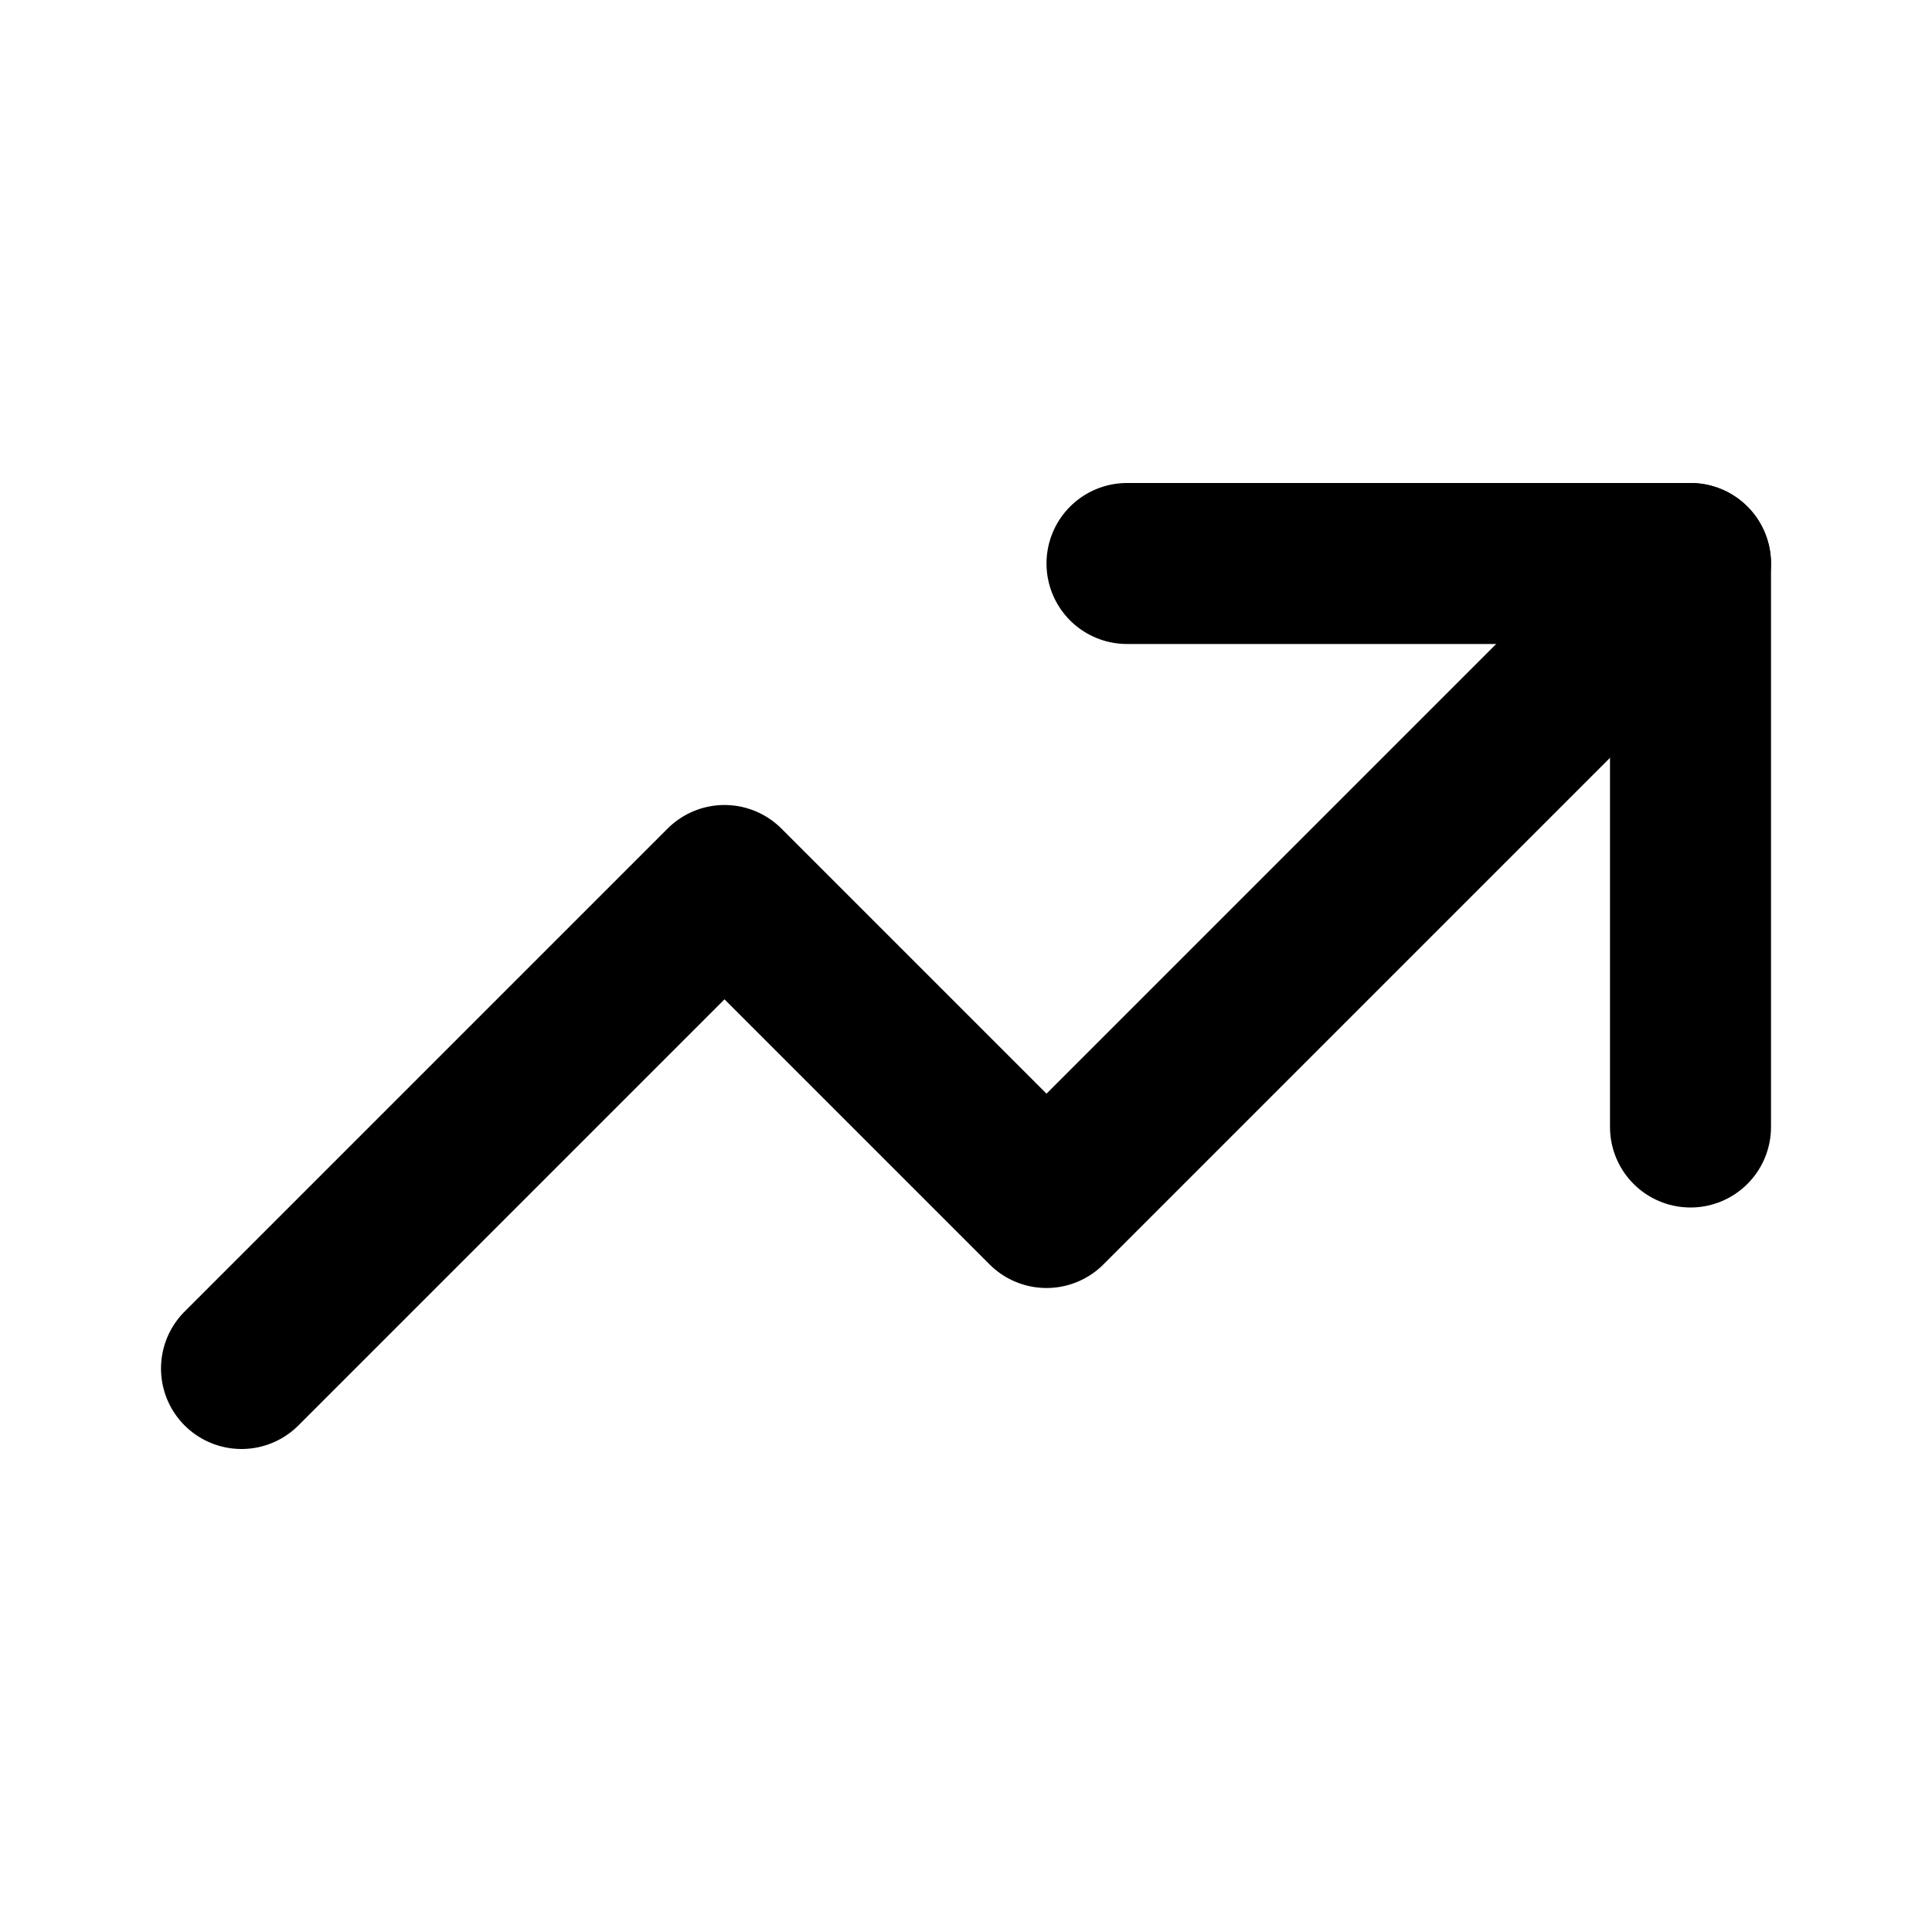
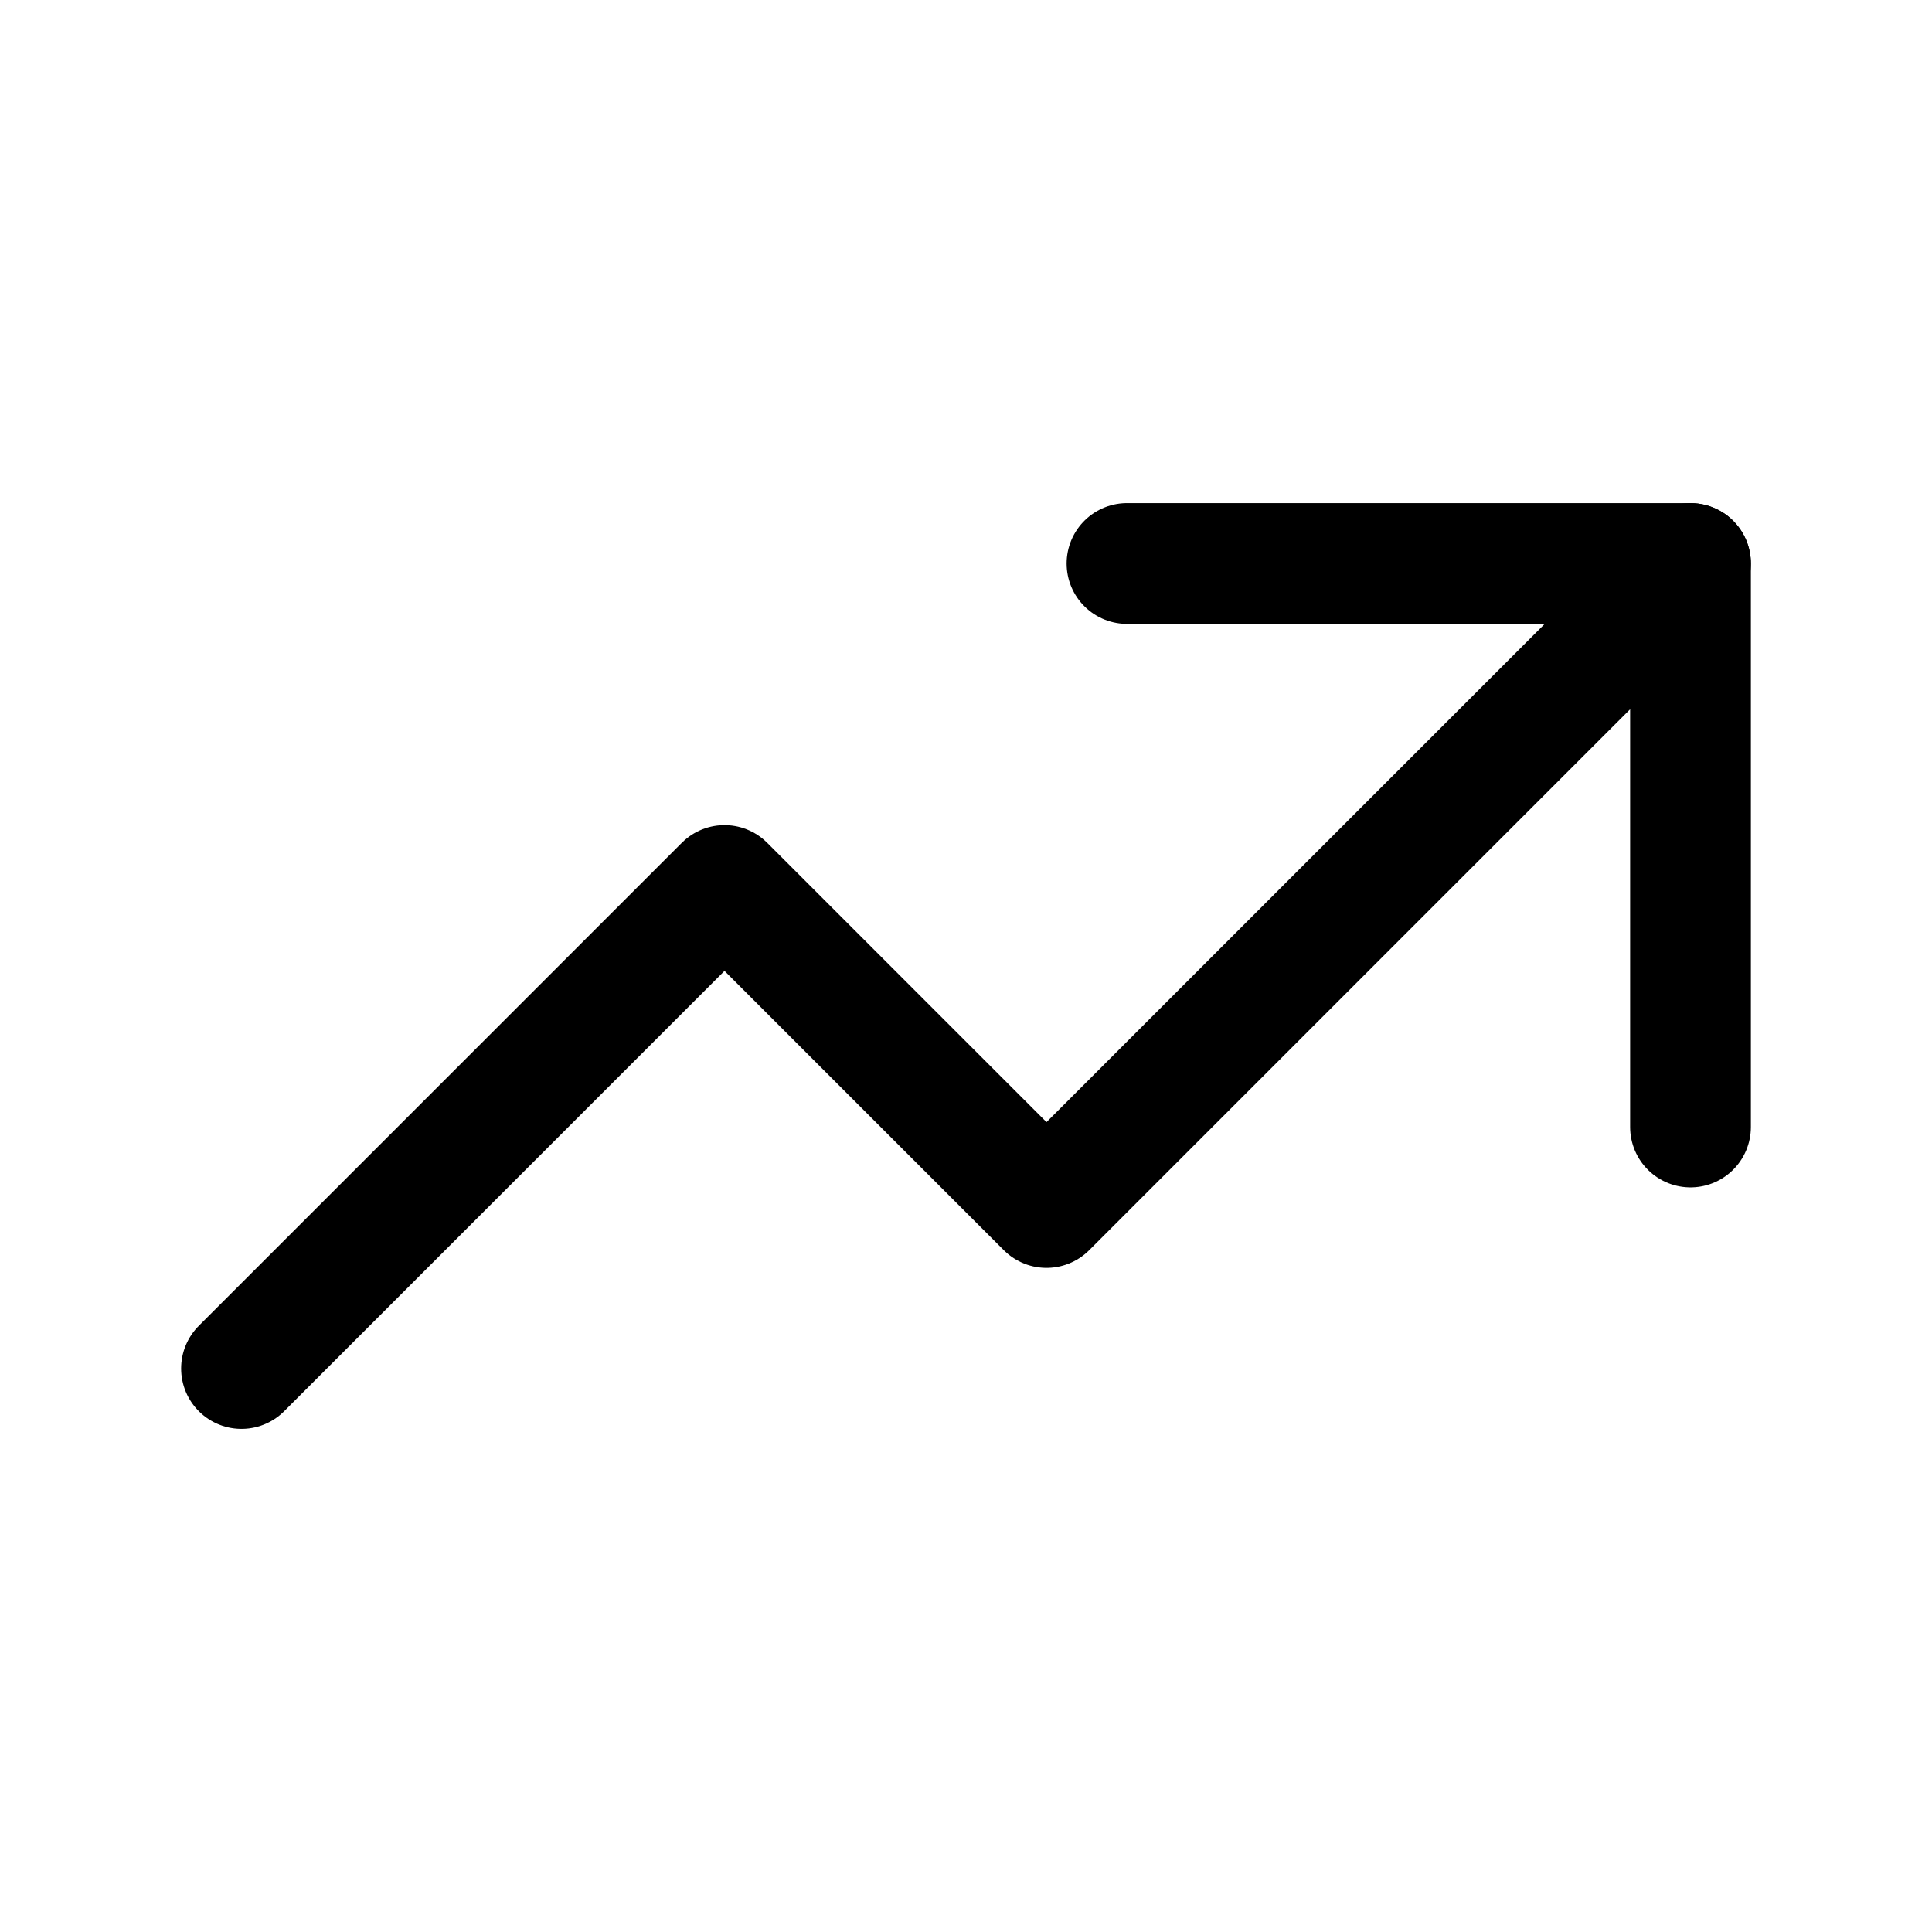
- <svg xmlns="http://www.w3.org/2000/svg" width="24" height="24" viewBox="0 0 24 24" fill="none" stroke="currentColor" stroke-width="2" stroke-linecap="round" stroke-linejoin="round">
+ <svg xmlns="http://www.w3.org/2000/svg" width="24" height="24" viewBox="0 0 24 24" fill="none" stroke="currentColor" stroke-width="1.5" stroke-linecap="round" stroke-linejoin="round">
  <path d="M3 17l6 -6l4 4l8 -8" />
  <path d="M14 7l7 0l0 7" />
</svg>
